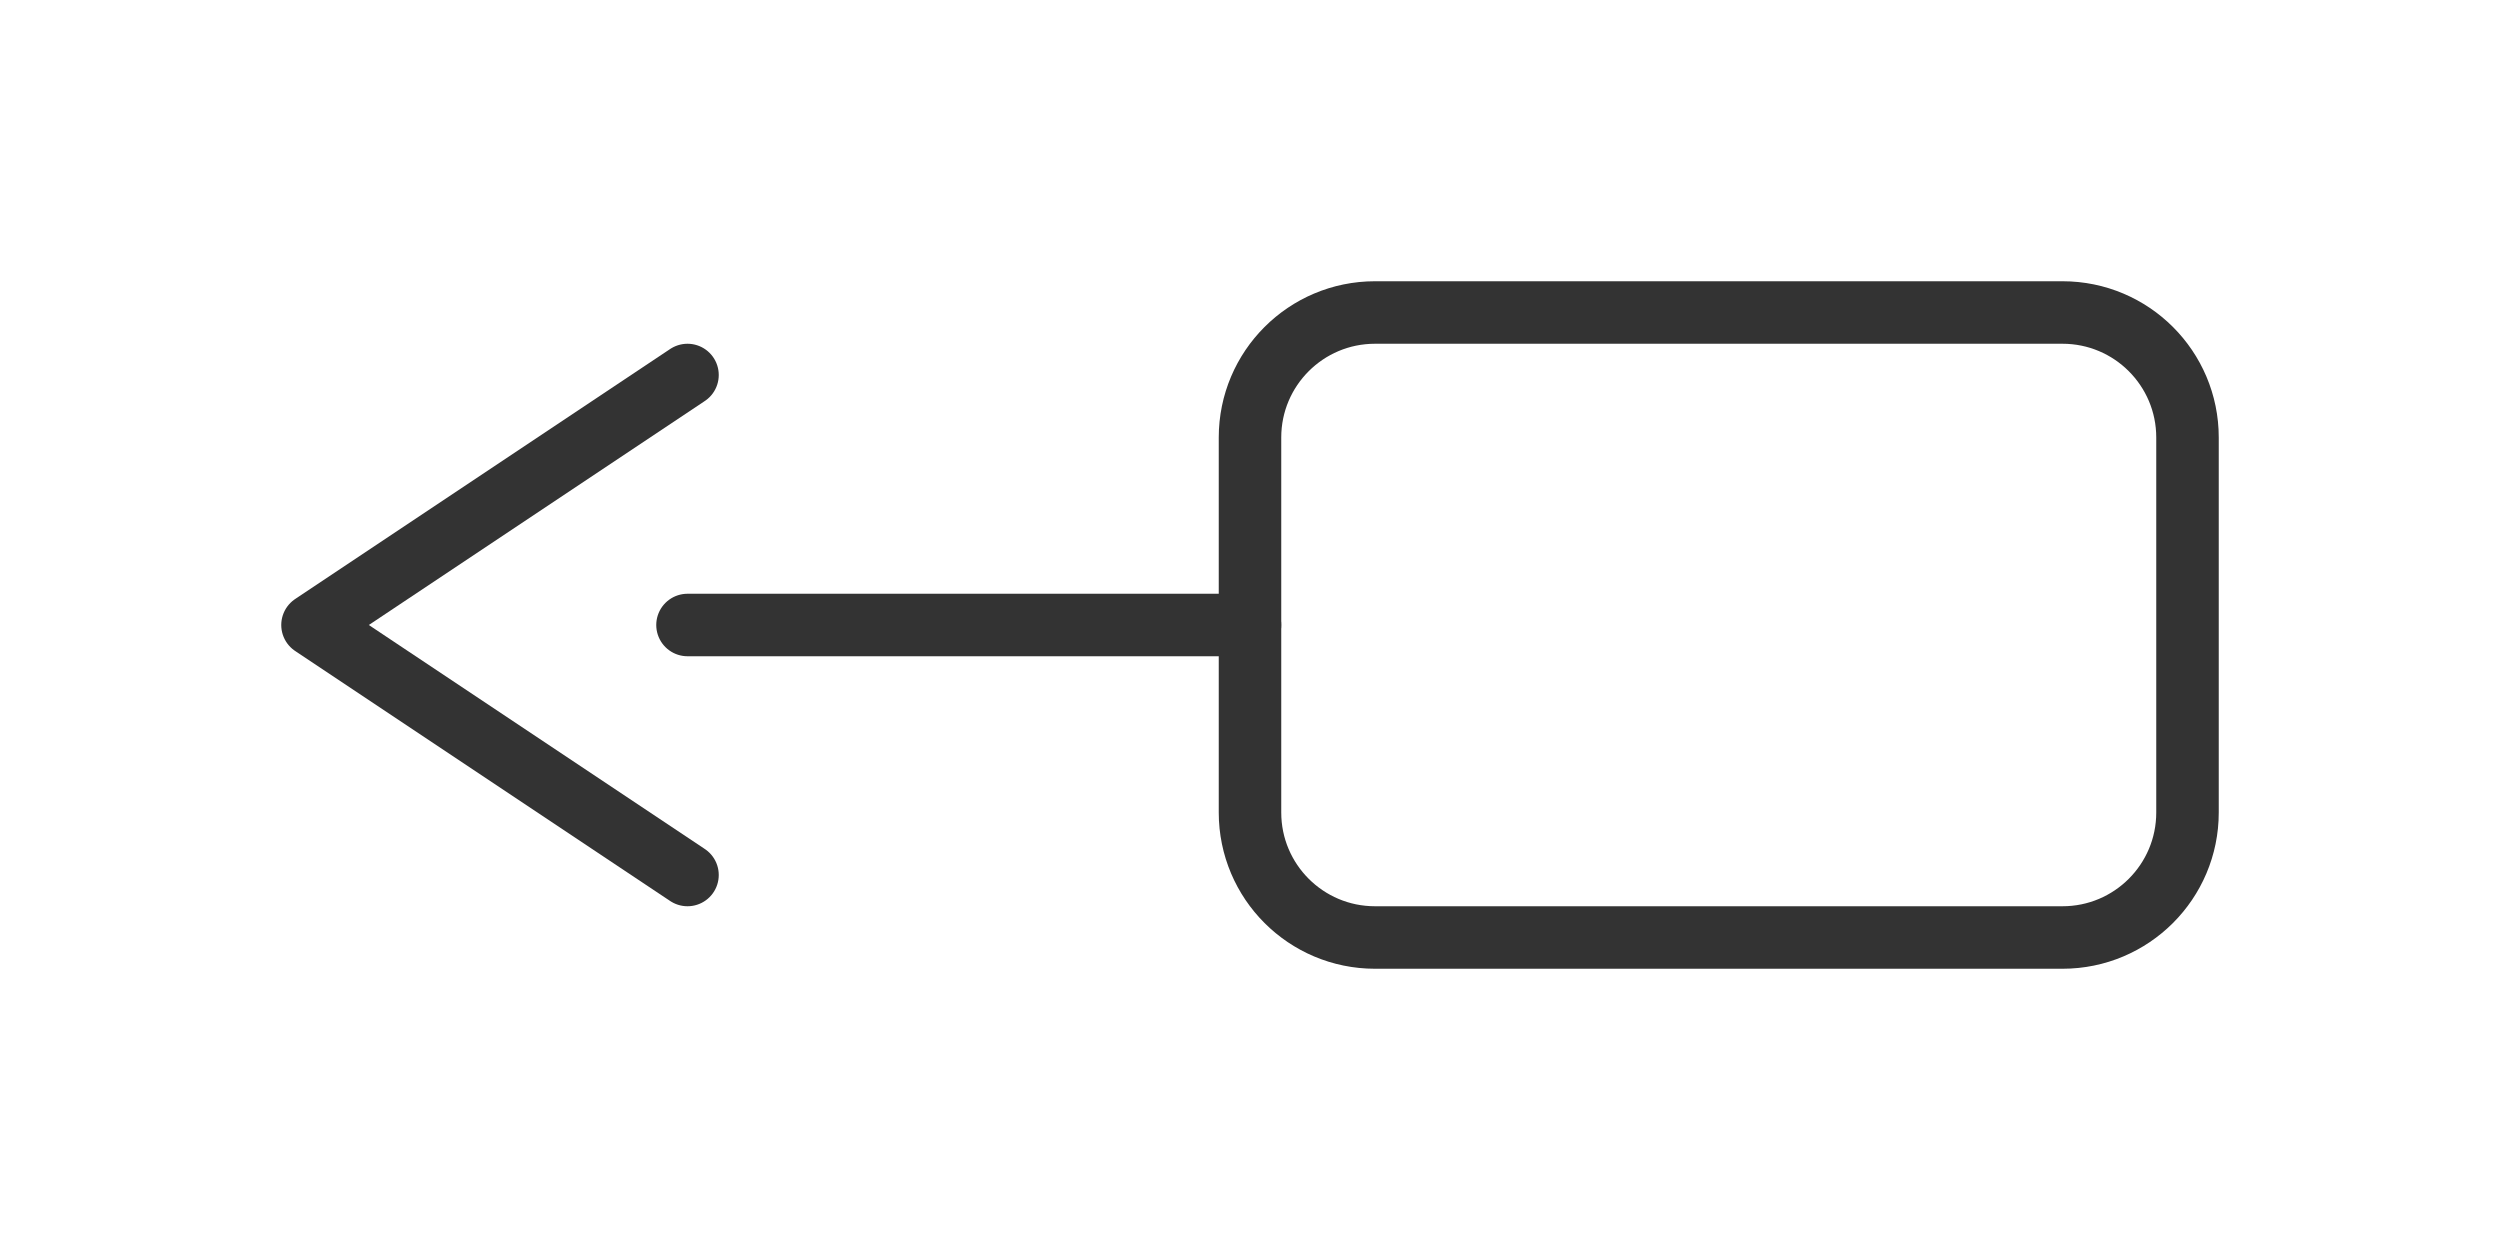
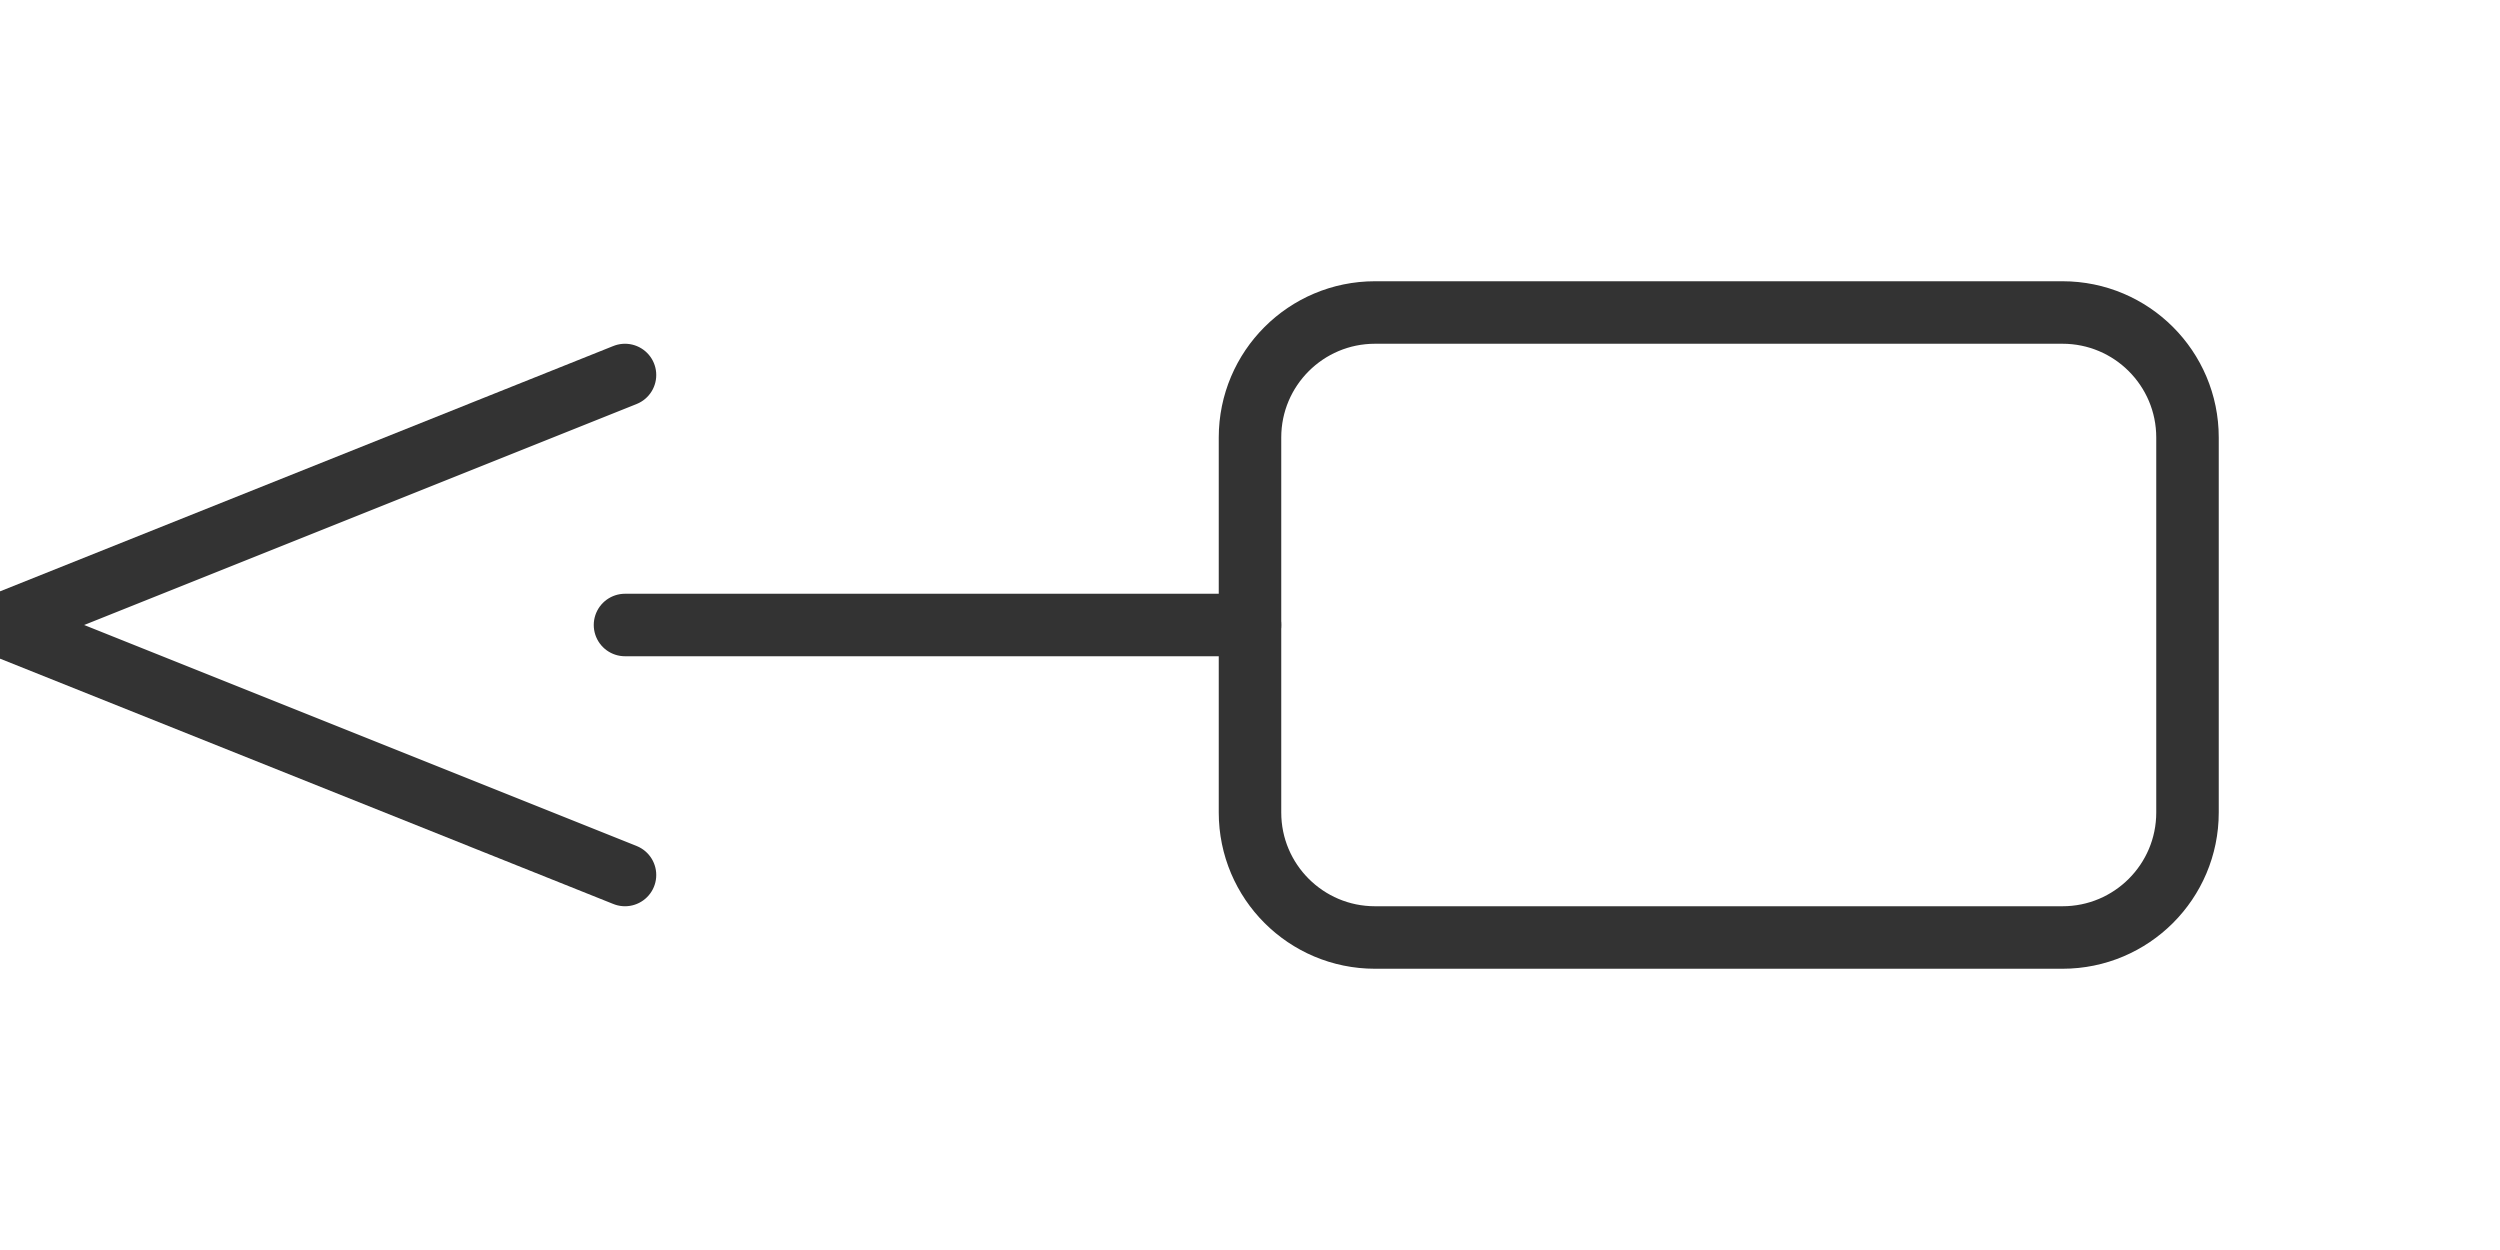
<svg xmlns="http://www.w3.org/2000/svg" viewBox="0 0 80 40">
  <g stroke="#333" stroke-width="2" fill="none" stroke-linecap="round" stroke-linejoin="round">
    <rect x="40" y="10" width="30" height="20" rx="4" />
-     <path d="M22 20h18" />
-     <path d="M22 12L10 20l12 8" />
+     <line x1="20" y1="20" x2="40" y2="20" />
+     <path d="M20 12L0 20 20 28" />
  </g>
</svg>
